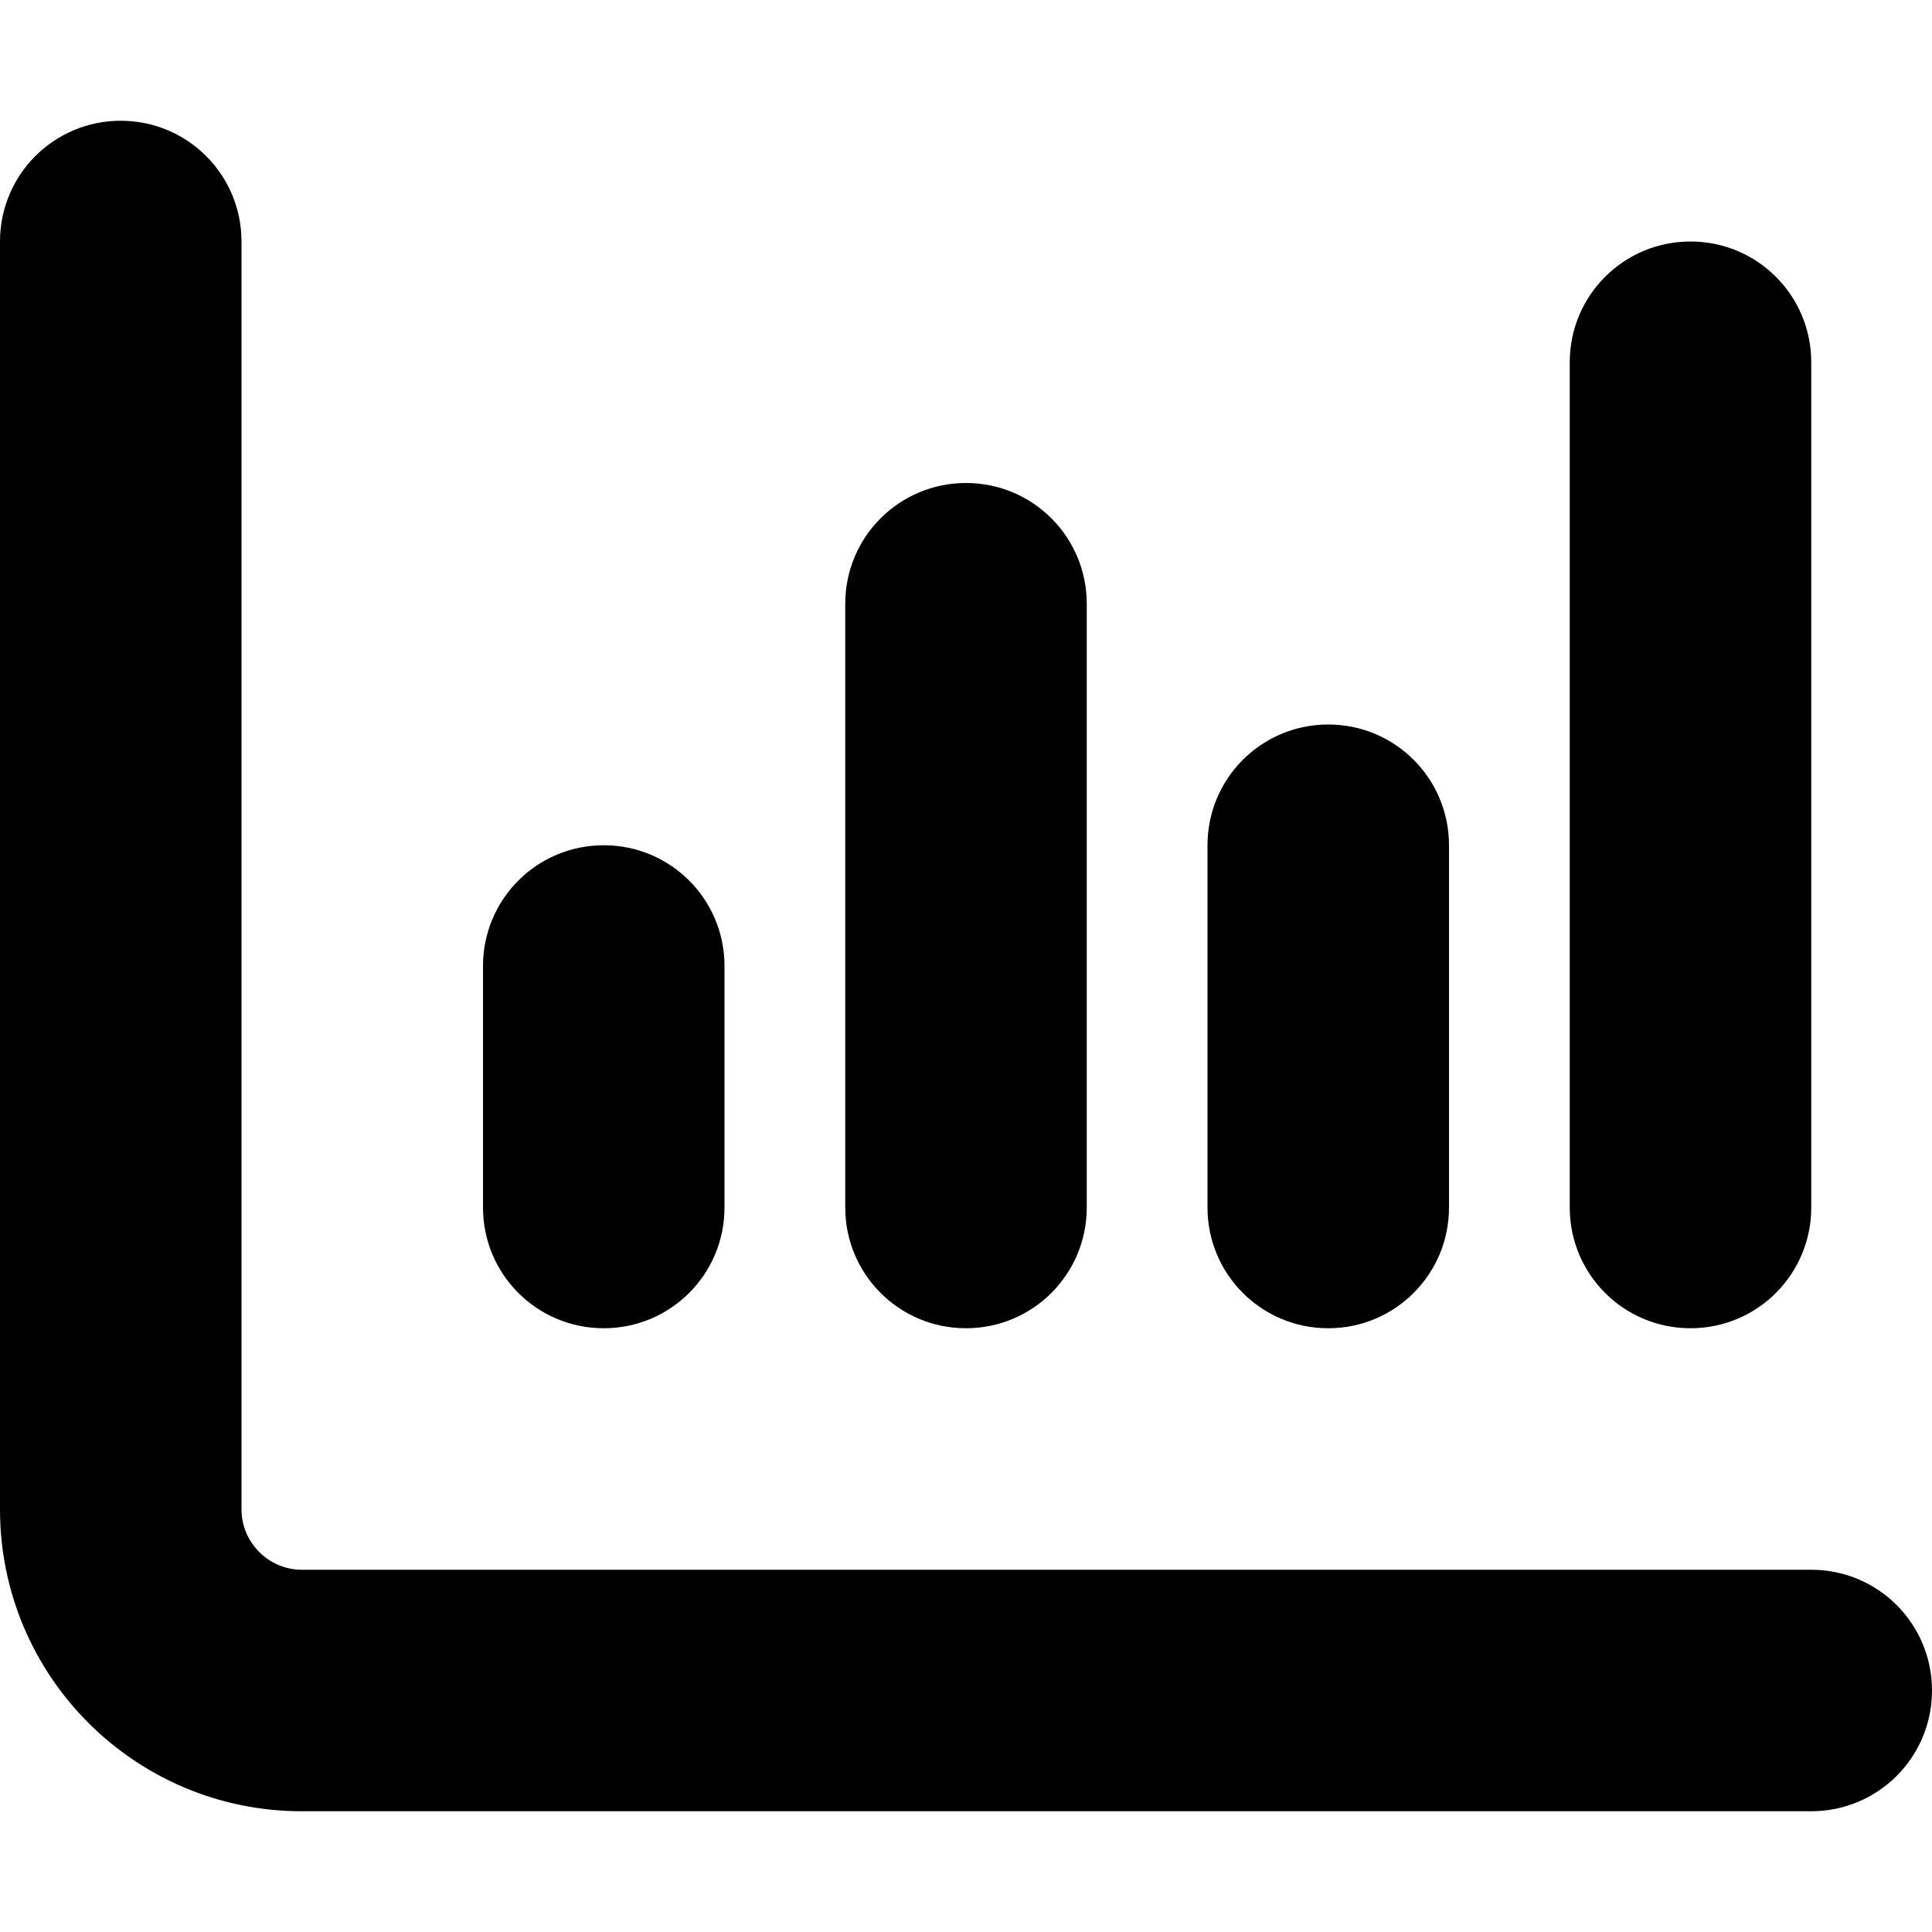
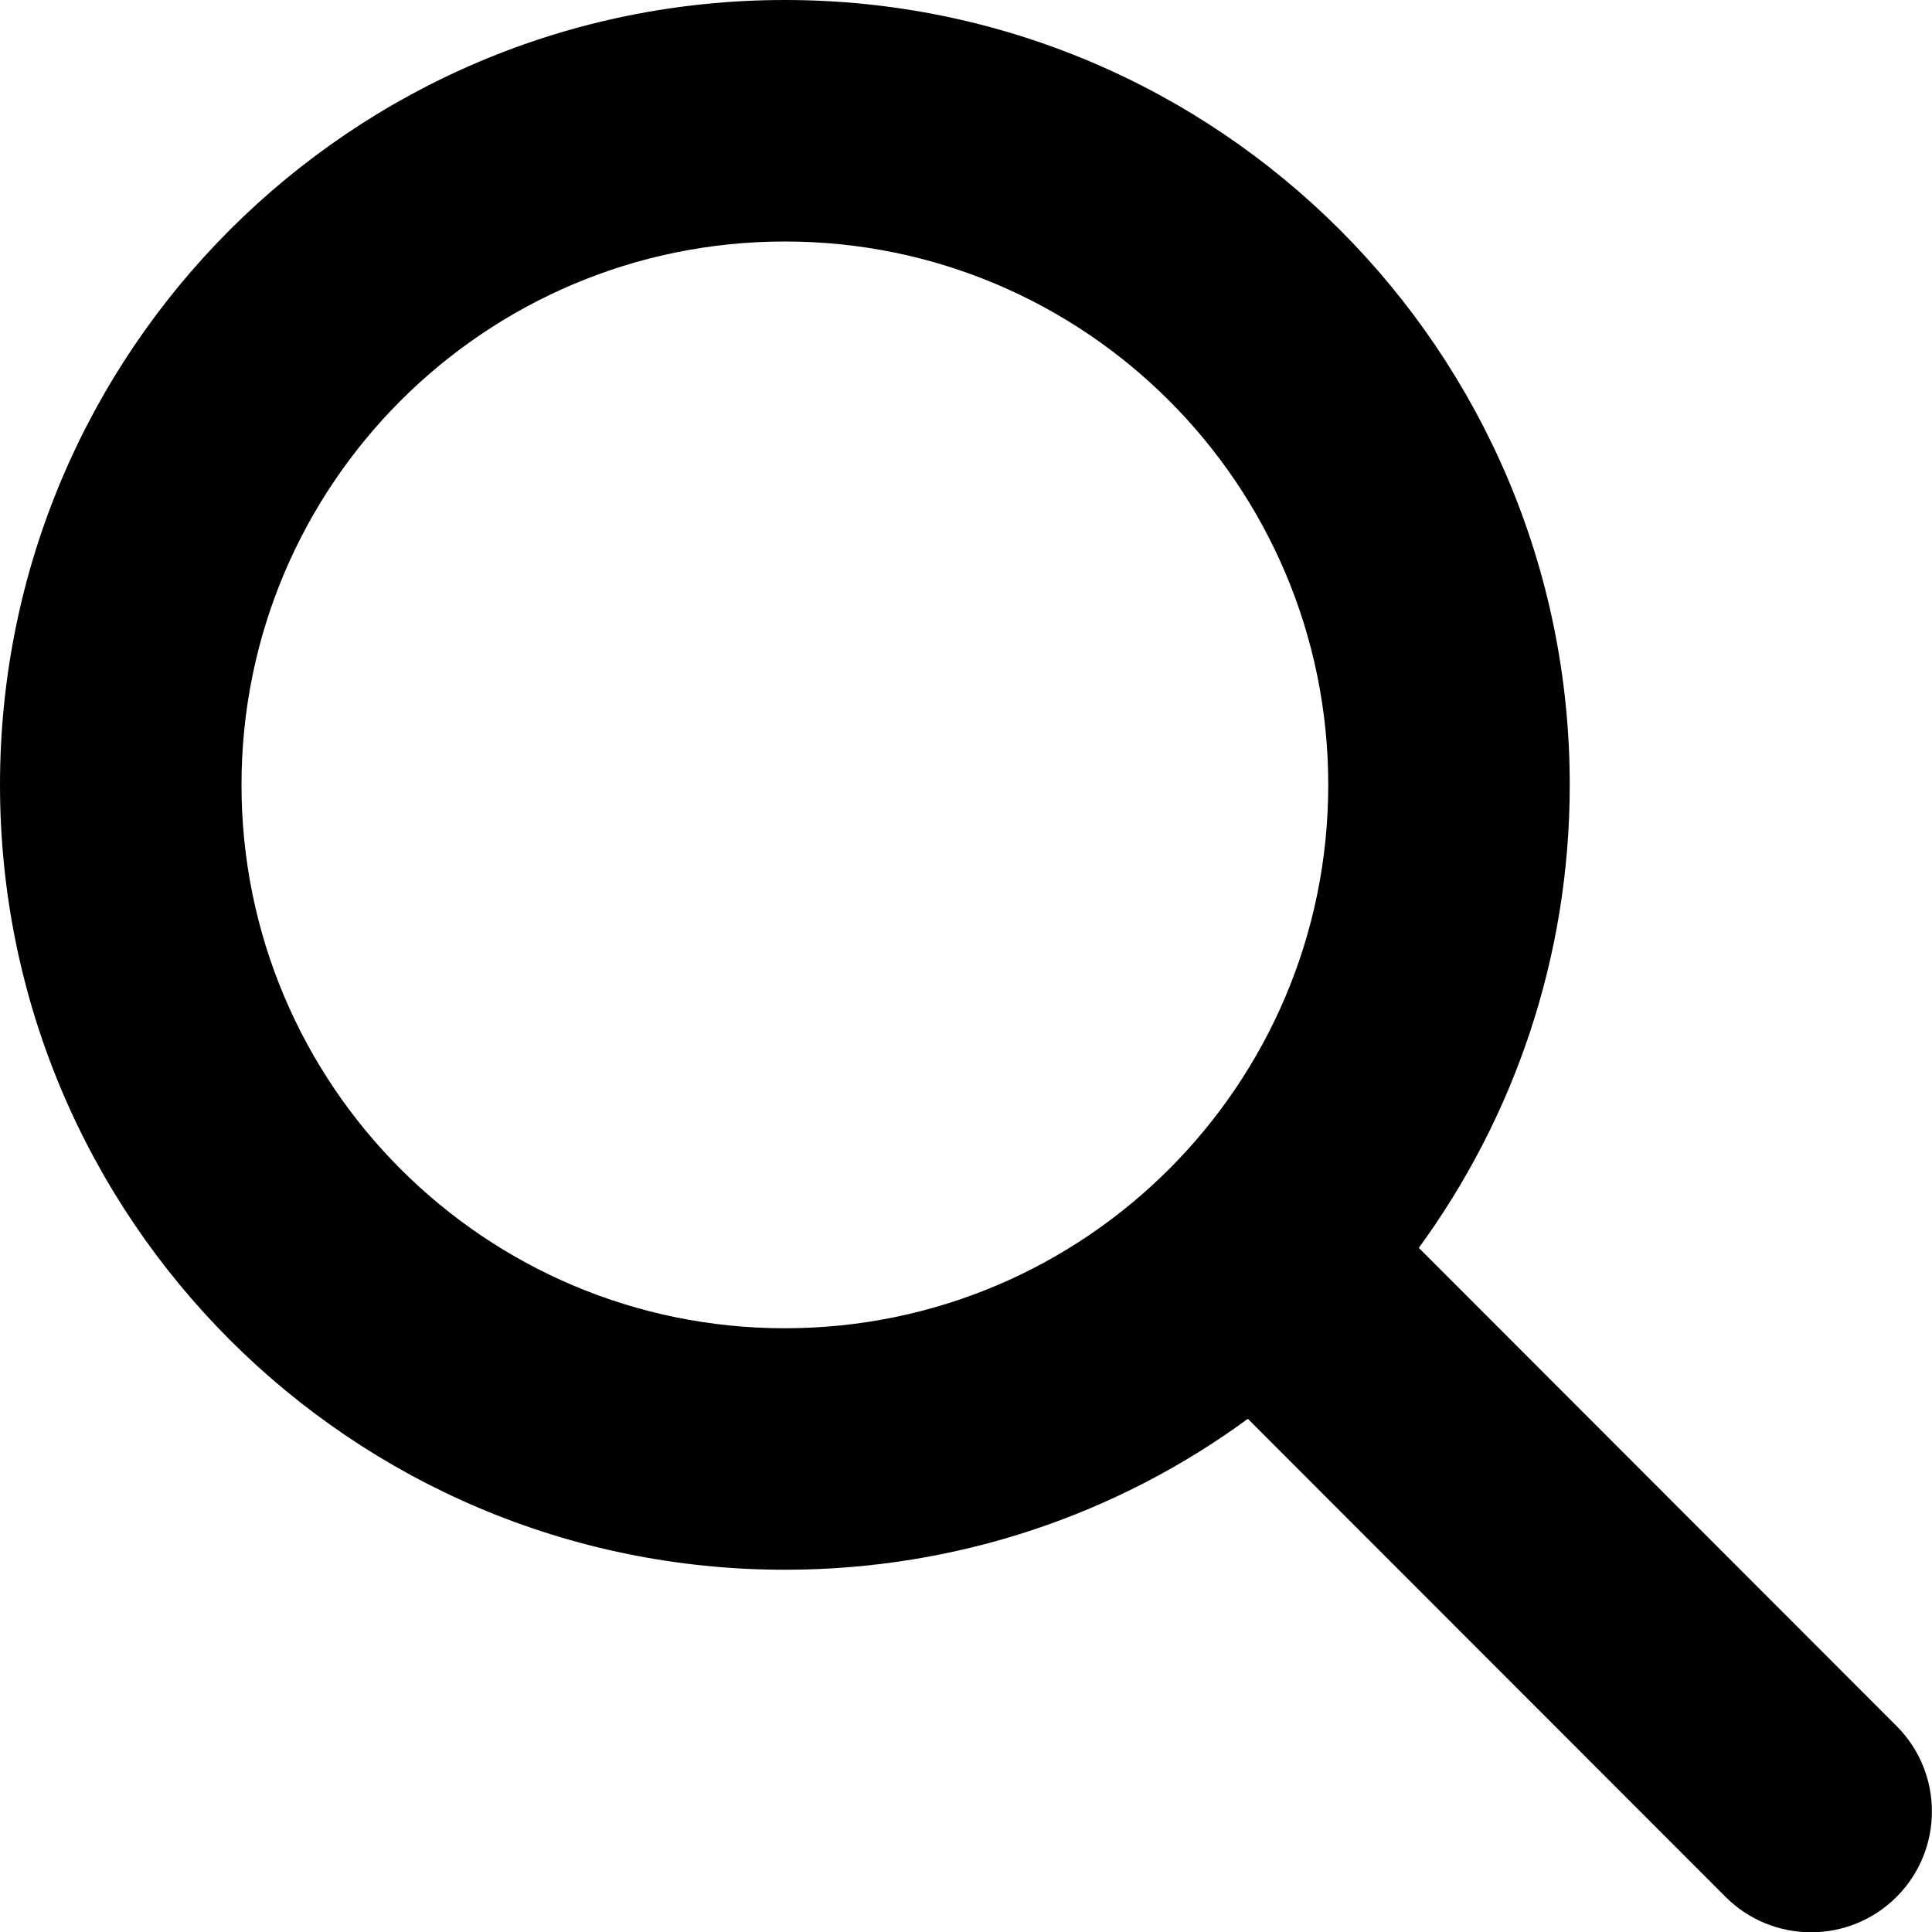
- <svg xmlns="http://www.w3.org/2000/svg" height="1em" viewBox="0 0 512 512" preserveAspectRatio="xMinYMid meet">
-   <path d="M32 32c17.7 0 32 14.3 32 32V400c0 8.8 7.2 16 16 16H480c17.7 0 32 14.3 32 32s-14.3 32-32 32H80c-44.2 0-80-35.8-80-80V64C0 46.3 14.3 32 32 32zM160 224c17.7 0 32 14.3 32 32v64c0 17.7-14.3 32-32 32s-32-14.3-32-32V256c0-17.7 14.3-32 32-32zm128-64V320c0 17.7-14.3 32-32 32s-32-14.3-32-32V160c0-17.7 14.3-32 32-32s32 14.3 32 32zm64 32c17.7 0 32 14.3 32 32v96c0 17.7-14.3 32-32 32s-32-14.3-32-32V224c0-17.7 14.3-32 32-32zM480 96V320c0 17.7-14.3 32-32 32s-32-14.3-32-32V96c0-17.7 14.3-32 32-32s32 14.3 32 32z" />
+ <svg xmlns="http://www.w3.org/2000/svg" viewBox="0 0 512 512">
+   <path d="M416 208c0 45.9-14.9 88.3-40 122.7L502.6 457.4c12.5 12.5 12.5 32.8 0 45.3s-32.8 12.5-45.3 0L330.7 376c-34.4 25.2-76.8 40-122.7 40C93.1 416 0 322.9 0 208S93.1 0 208 0S416 93.1 416 208zM208 352a144 144 0 1 0 0-288 144 144 0 1 0 0 288z" />
</svg>
